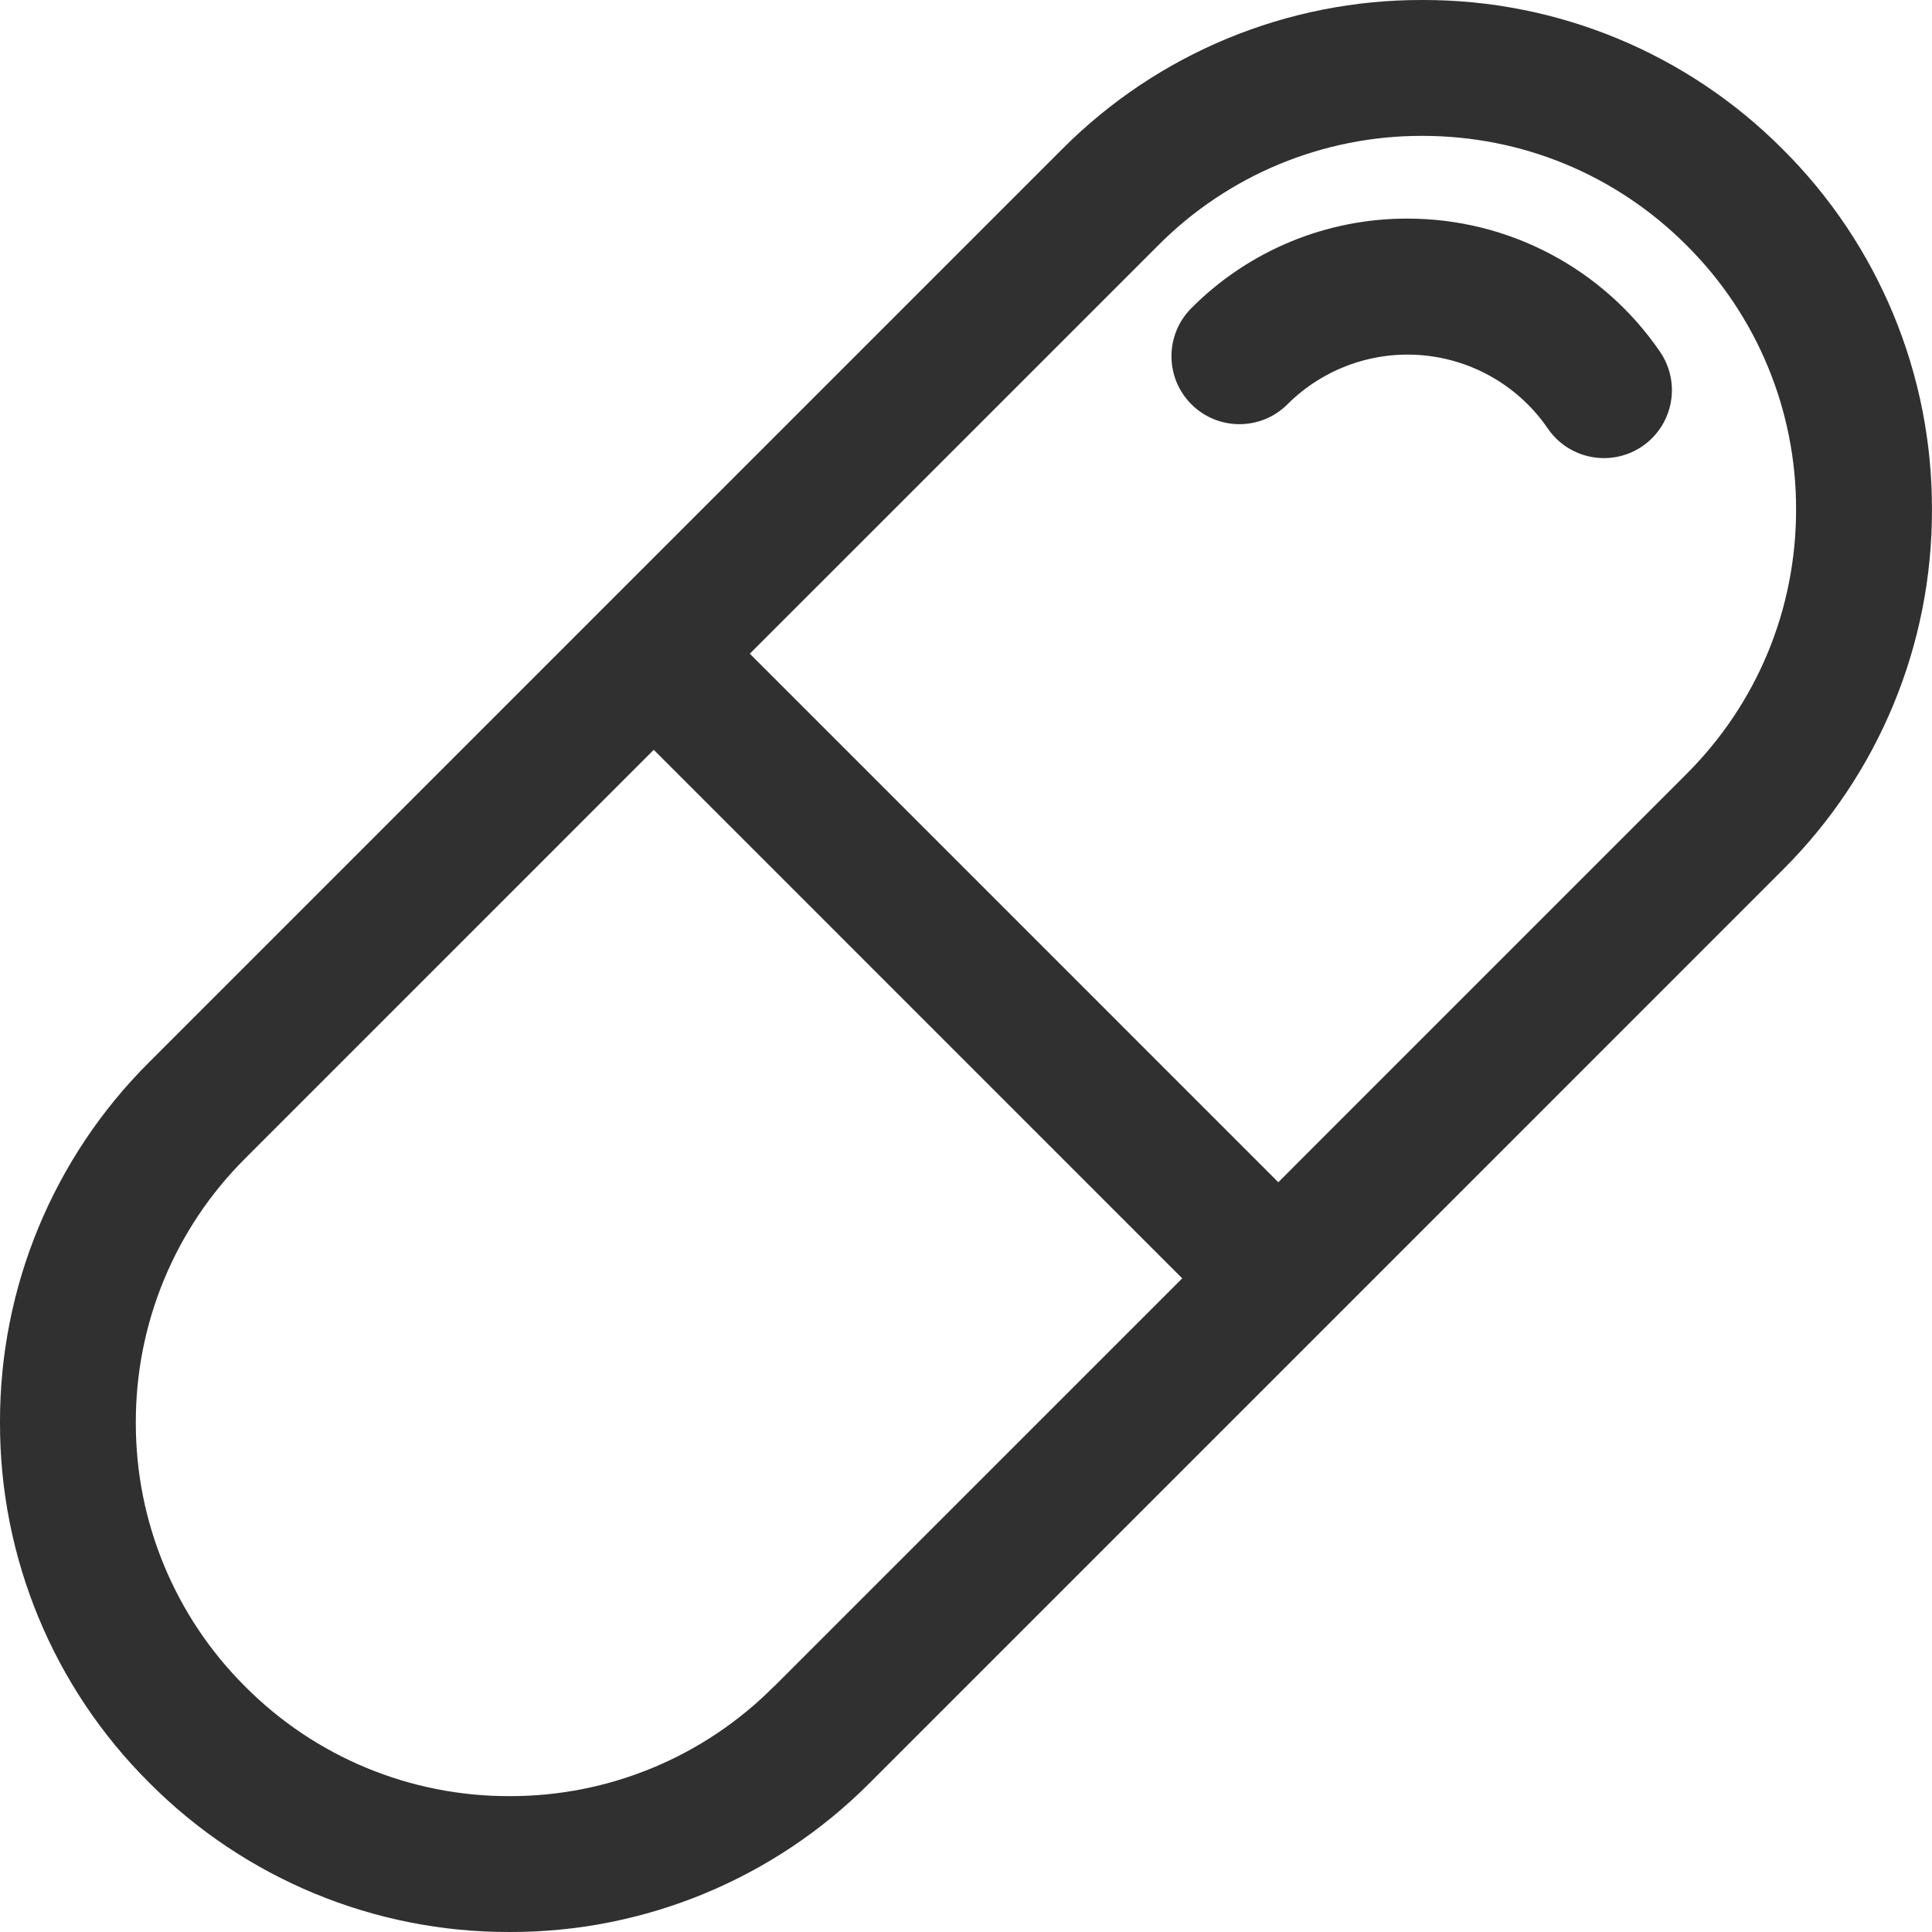
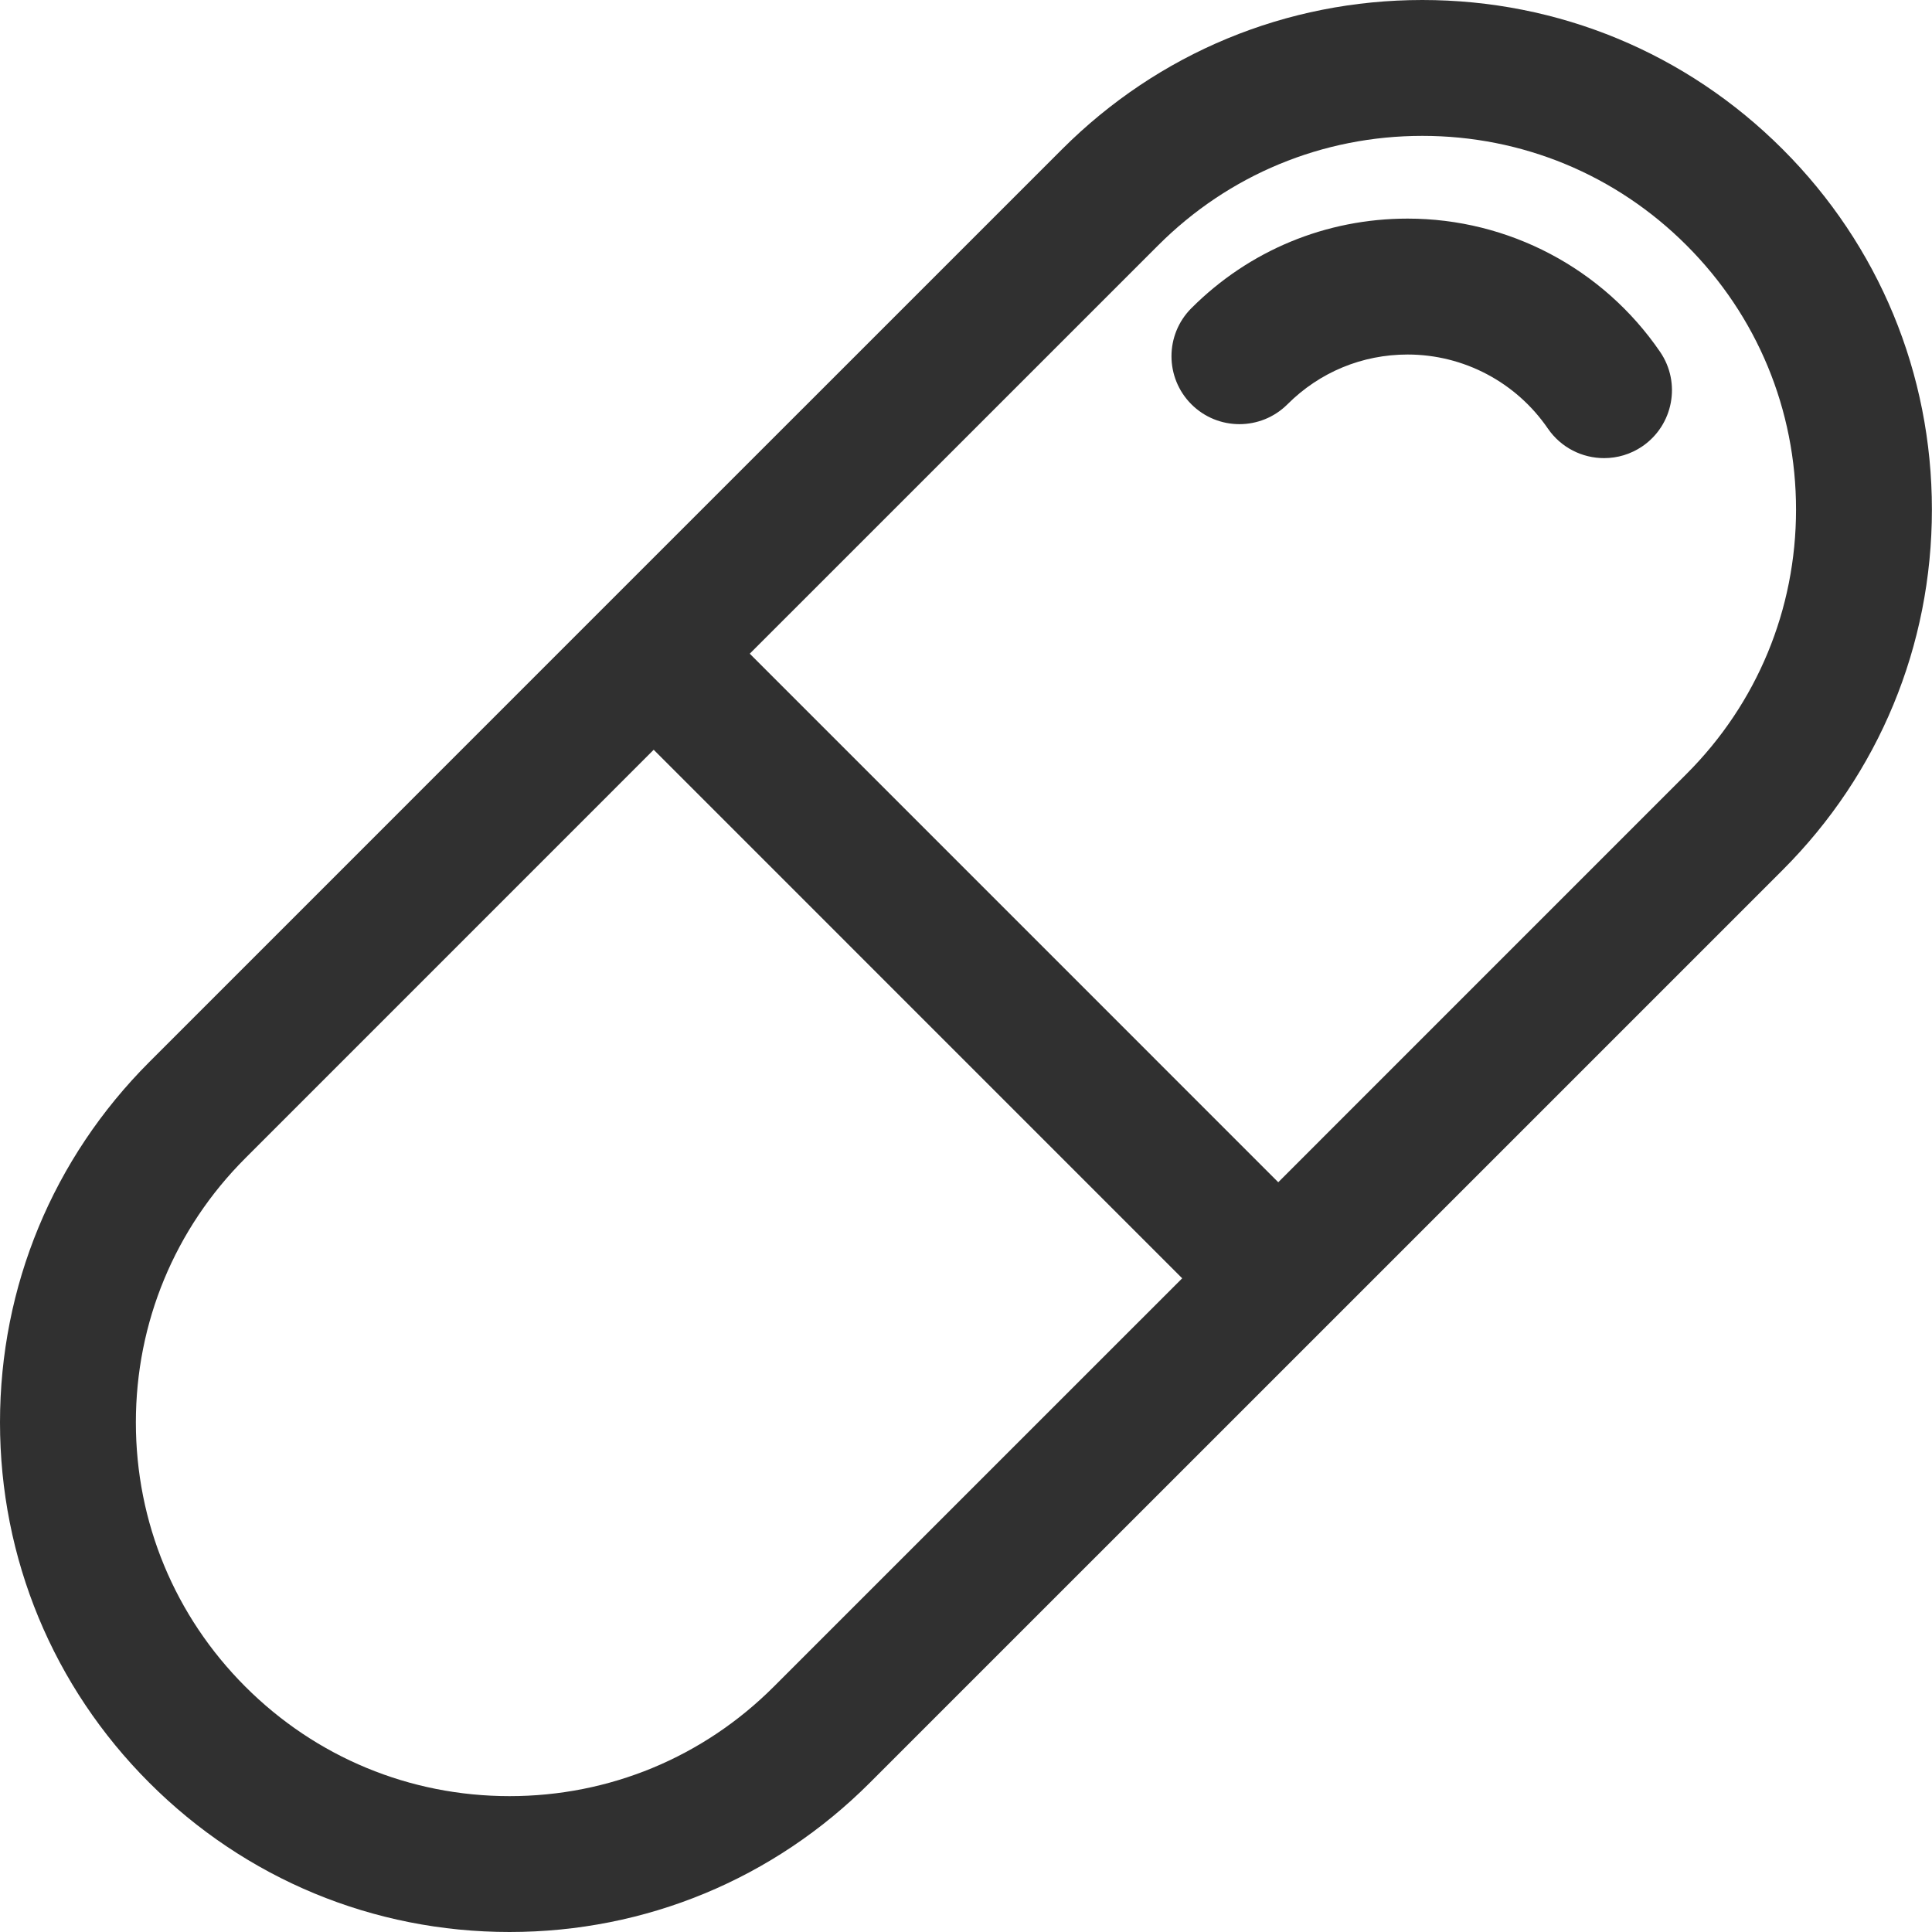
- <svg xmlns="http://www.w3.org/2000/svg" width="40" height="40" fill="none">
-   <path d="M36.909 3.09A10.478 10.478 0 0029.449 0a10.48 10.48 0 00-7.46 3.09l-9.45 9.45-9.449 9.45A10.485 10.485 0 000 29.45a10.48 10.48 0 003.09 7.46A10.478 10.478 0 0010.55 40a10.48 10.48 0 007.46-3.09l9.45-9.45 9.449-9.45a10.484 10.484 0 003.09-7.46 10.48 10.48 0 00-3.09-7.46zM16.02 34.92a7.688 7.688 0 01-5.47 2.267 7.685 7.685 0 01-5.472-2.267 7.685 7.685 0 01-2.266-5.47A7.69 7.69 0 015.08 23.98l8.455-8.456 10.942 10.943-8.455 8.454zM34.92 16.022l-8.454 8.455-10.942-10.943 8.455-8.454a7.687 7.687 0 015.47-2.267c2.067 0 4.01.805 5.471 2.267a7.685 7.685 0 012.266 5.47c0 2.066-.805 4.01-2.266 5.472z" fill="#303030" />
-   <path d="M33.21 9.485c-.448 0-.89-.214-1.162-.61a3.52 3.52 0 00-5.392-.505 1.407 1.407 0 01-1.99-1.99 6.286 6.286 0 014.477-1.854c2.09 0 4.044 1.03 5.227 2.758a1.407 1.407 0 01-1.16 2.201z" fill="#303030" />
+ <svg xmlns="http://www.w3.org/2000/svg" width="40" height="40" viewBox="0 0 40 40" fill="none">
+   <path d="M36.909 3.091C34.917 1.098 32.267 0 29.448 0C26.63 0 23.981 1.098 21.988 3.091L12.539 12.539L3.09 21.989C1.098 23.982 0 26.632 0 29.45C0 32.267 1.098 34.917 3.09 36.909C5.082 38.902 7.732 40 10.55 40C13.368 40 16.018 38.902 18.01 36.909L27.459 27.461L36.909 18.011C38.901 16.018 39.998 13.368 39.998 10.55C39.998 7.733 38.901 5.083 36.909 3.091ZM16.021 34.92C14.559 36.382 12.616 37.187 10.55 37.187C8.483 37.187 6.541 36.382 5.079 34.92C3.618 33.458 2.813 31.516 2.813 29.45C2.813 27.384 3.618 25.44 5.079 23.979L13.534 15.523L24.476 26.466L16.021 34.92ZM34.919 16.022L26.465 24.477L15.523 13.534L23.978 5.08C25.439 3.618 27.382 2.813 29.448 2.813C31.515 2.813 33.458 3.618 34.919 5.08C36.381 6.542 37.185 8.484 37.185 10.55C37.185 12.616 36.38 14.56 34.919 16.022Z" fill="#303030" />
+   <path d="M33.211 9.485C32.762 9.485 32.321 9.271 32.048 8.874C31.39 7.913 30.304 7.34 29.143 7.34C28.203 7.34 27.321 7.705 26.656 8.37C26.106 8.919 25.216 8.919 24.666 8.37C24.117 7.82 24.117 6.93 24.666 6.381C25.862 5.184 27.452 4.526 29.143 4.526C31.233 4.526 33.187 5.557 34.37 7.284C34.809 7.925 34.645 8.8 34.004 9.24C33.761 9.406 33.484 9.485 33.211 9.485Z" fill="#303030" />
</svg>
